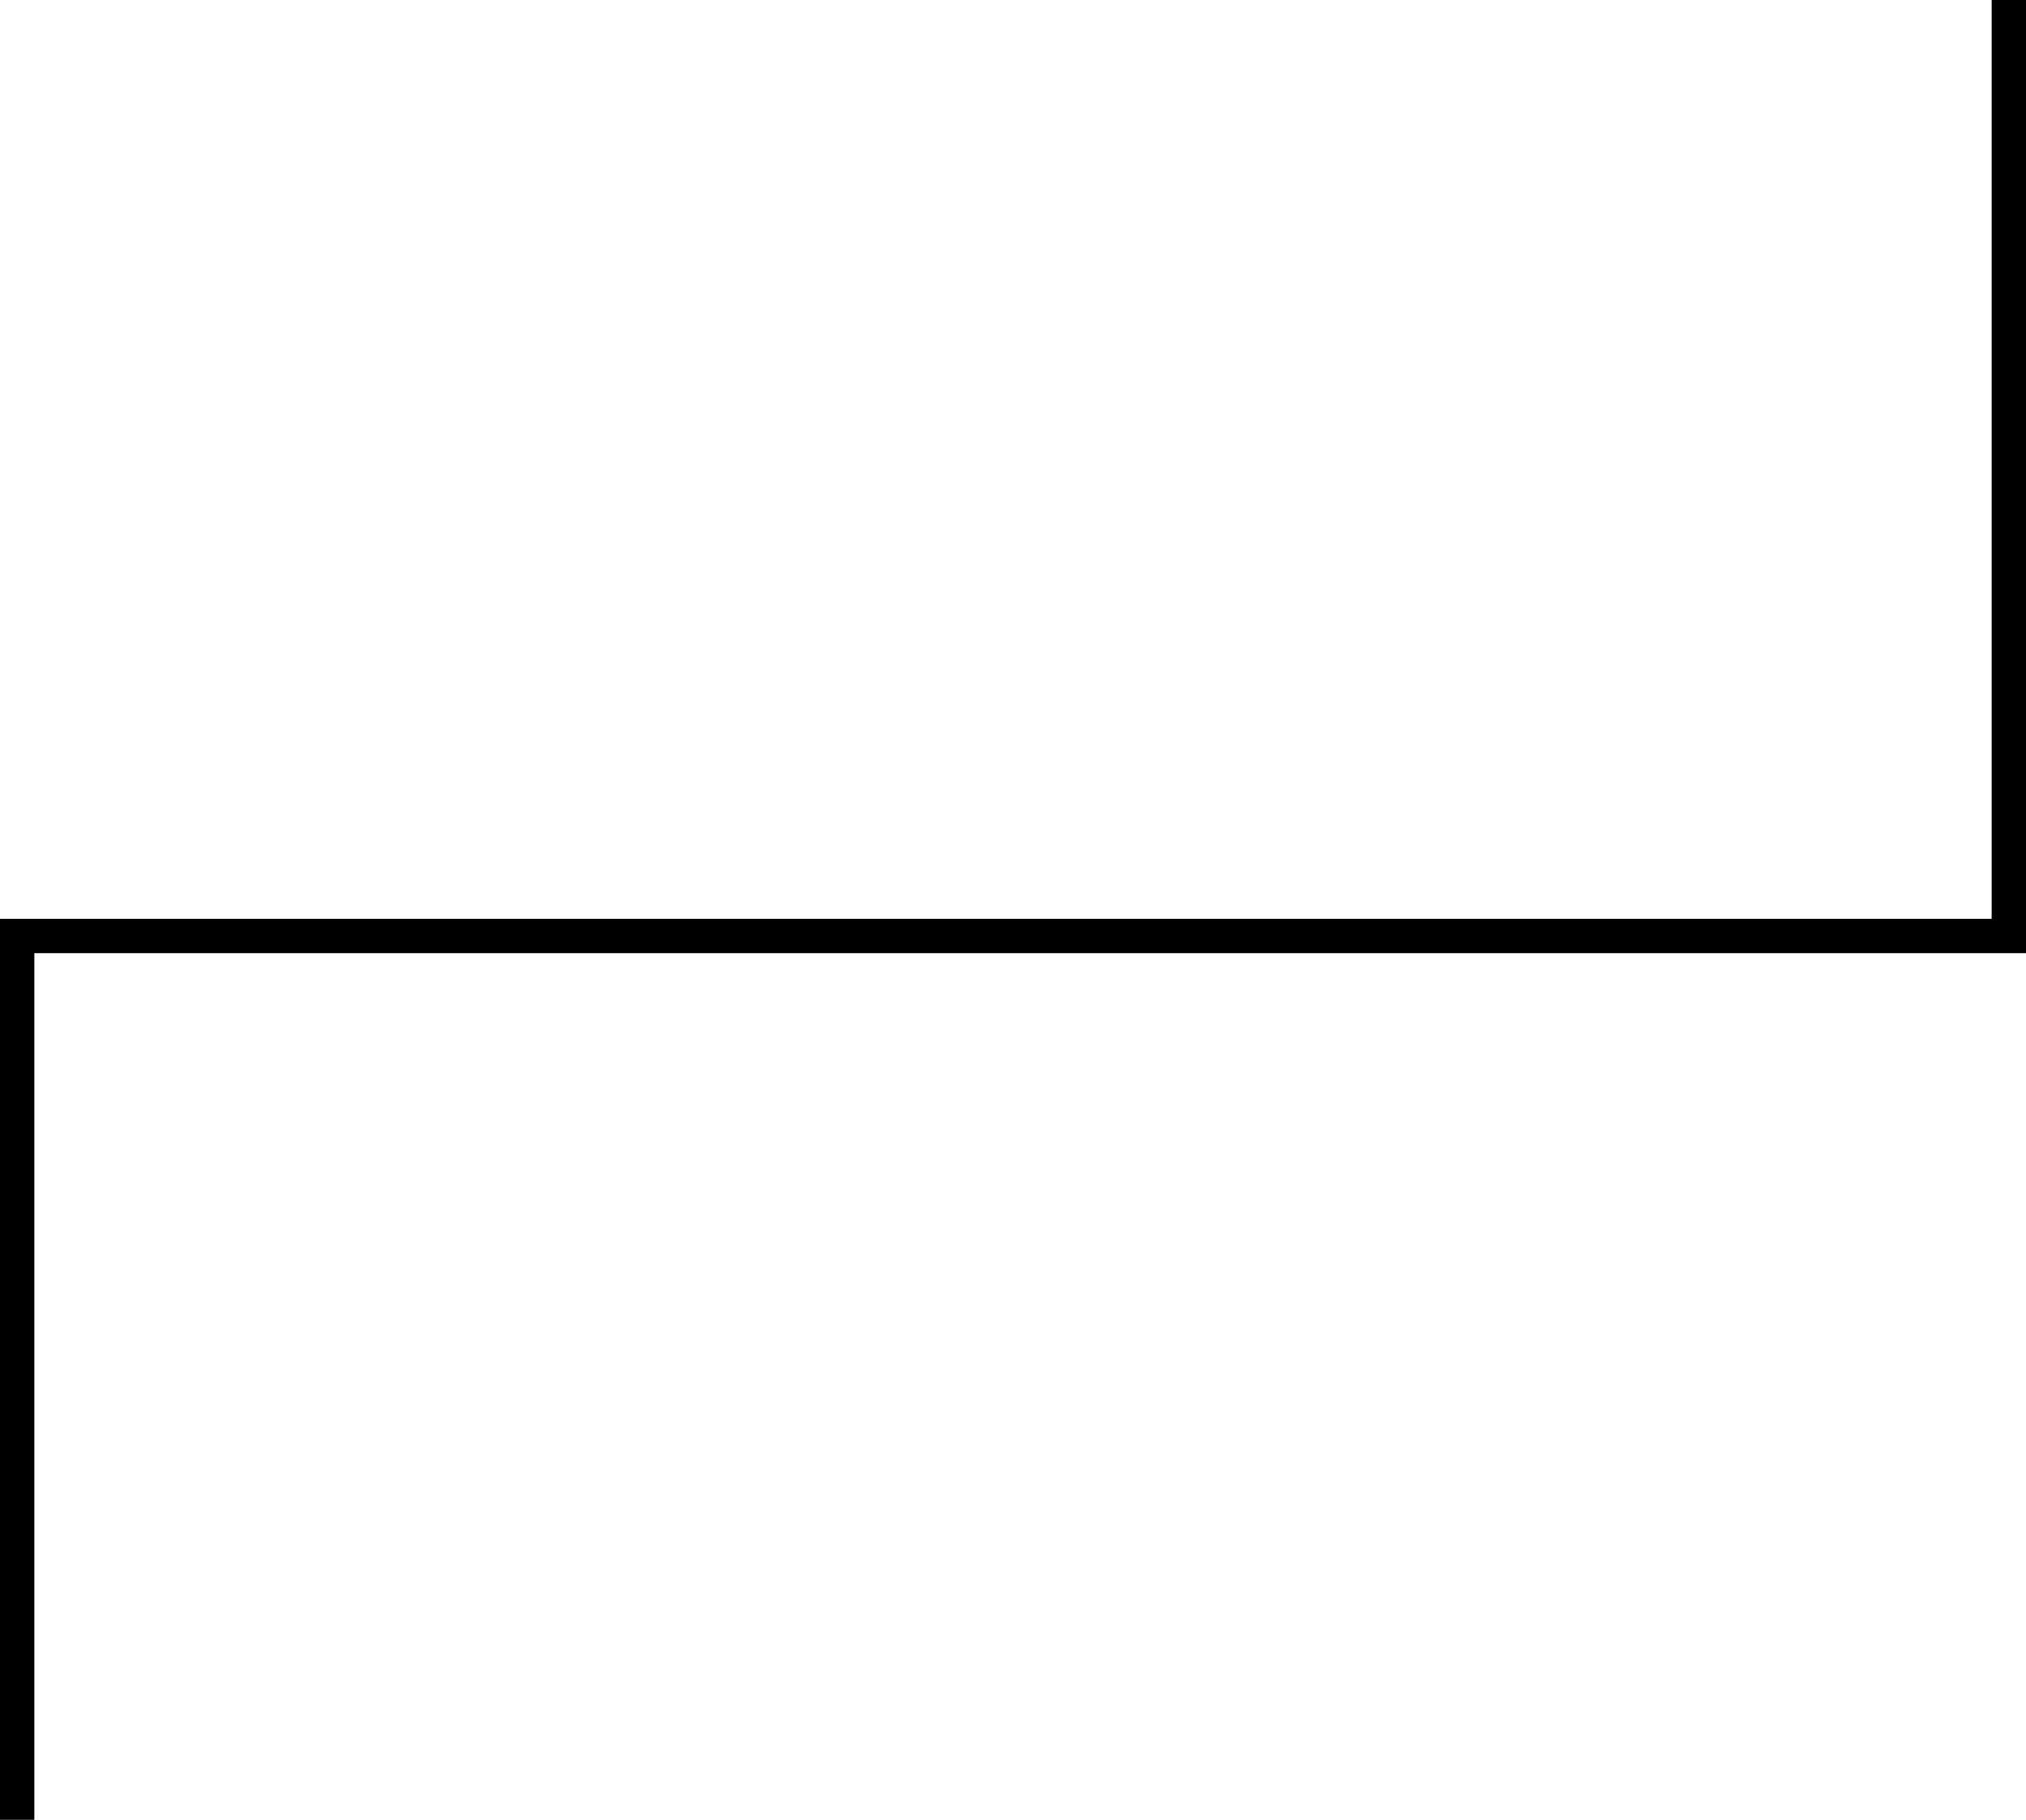
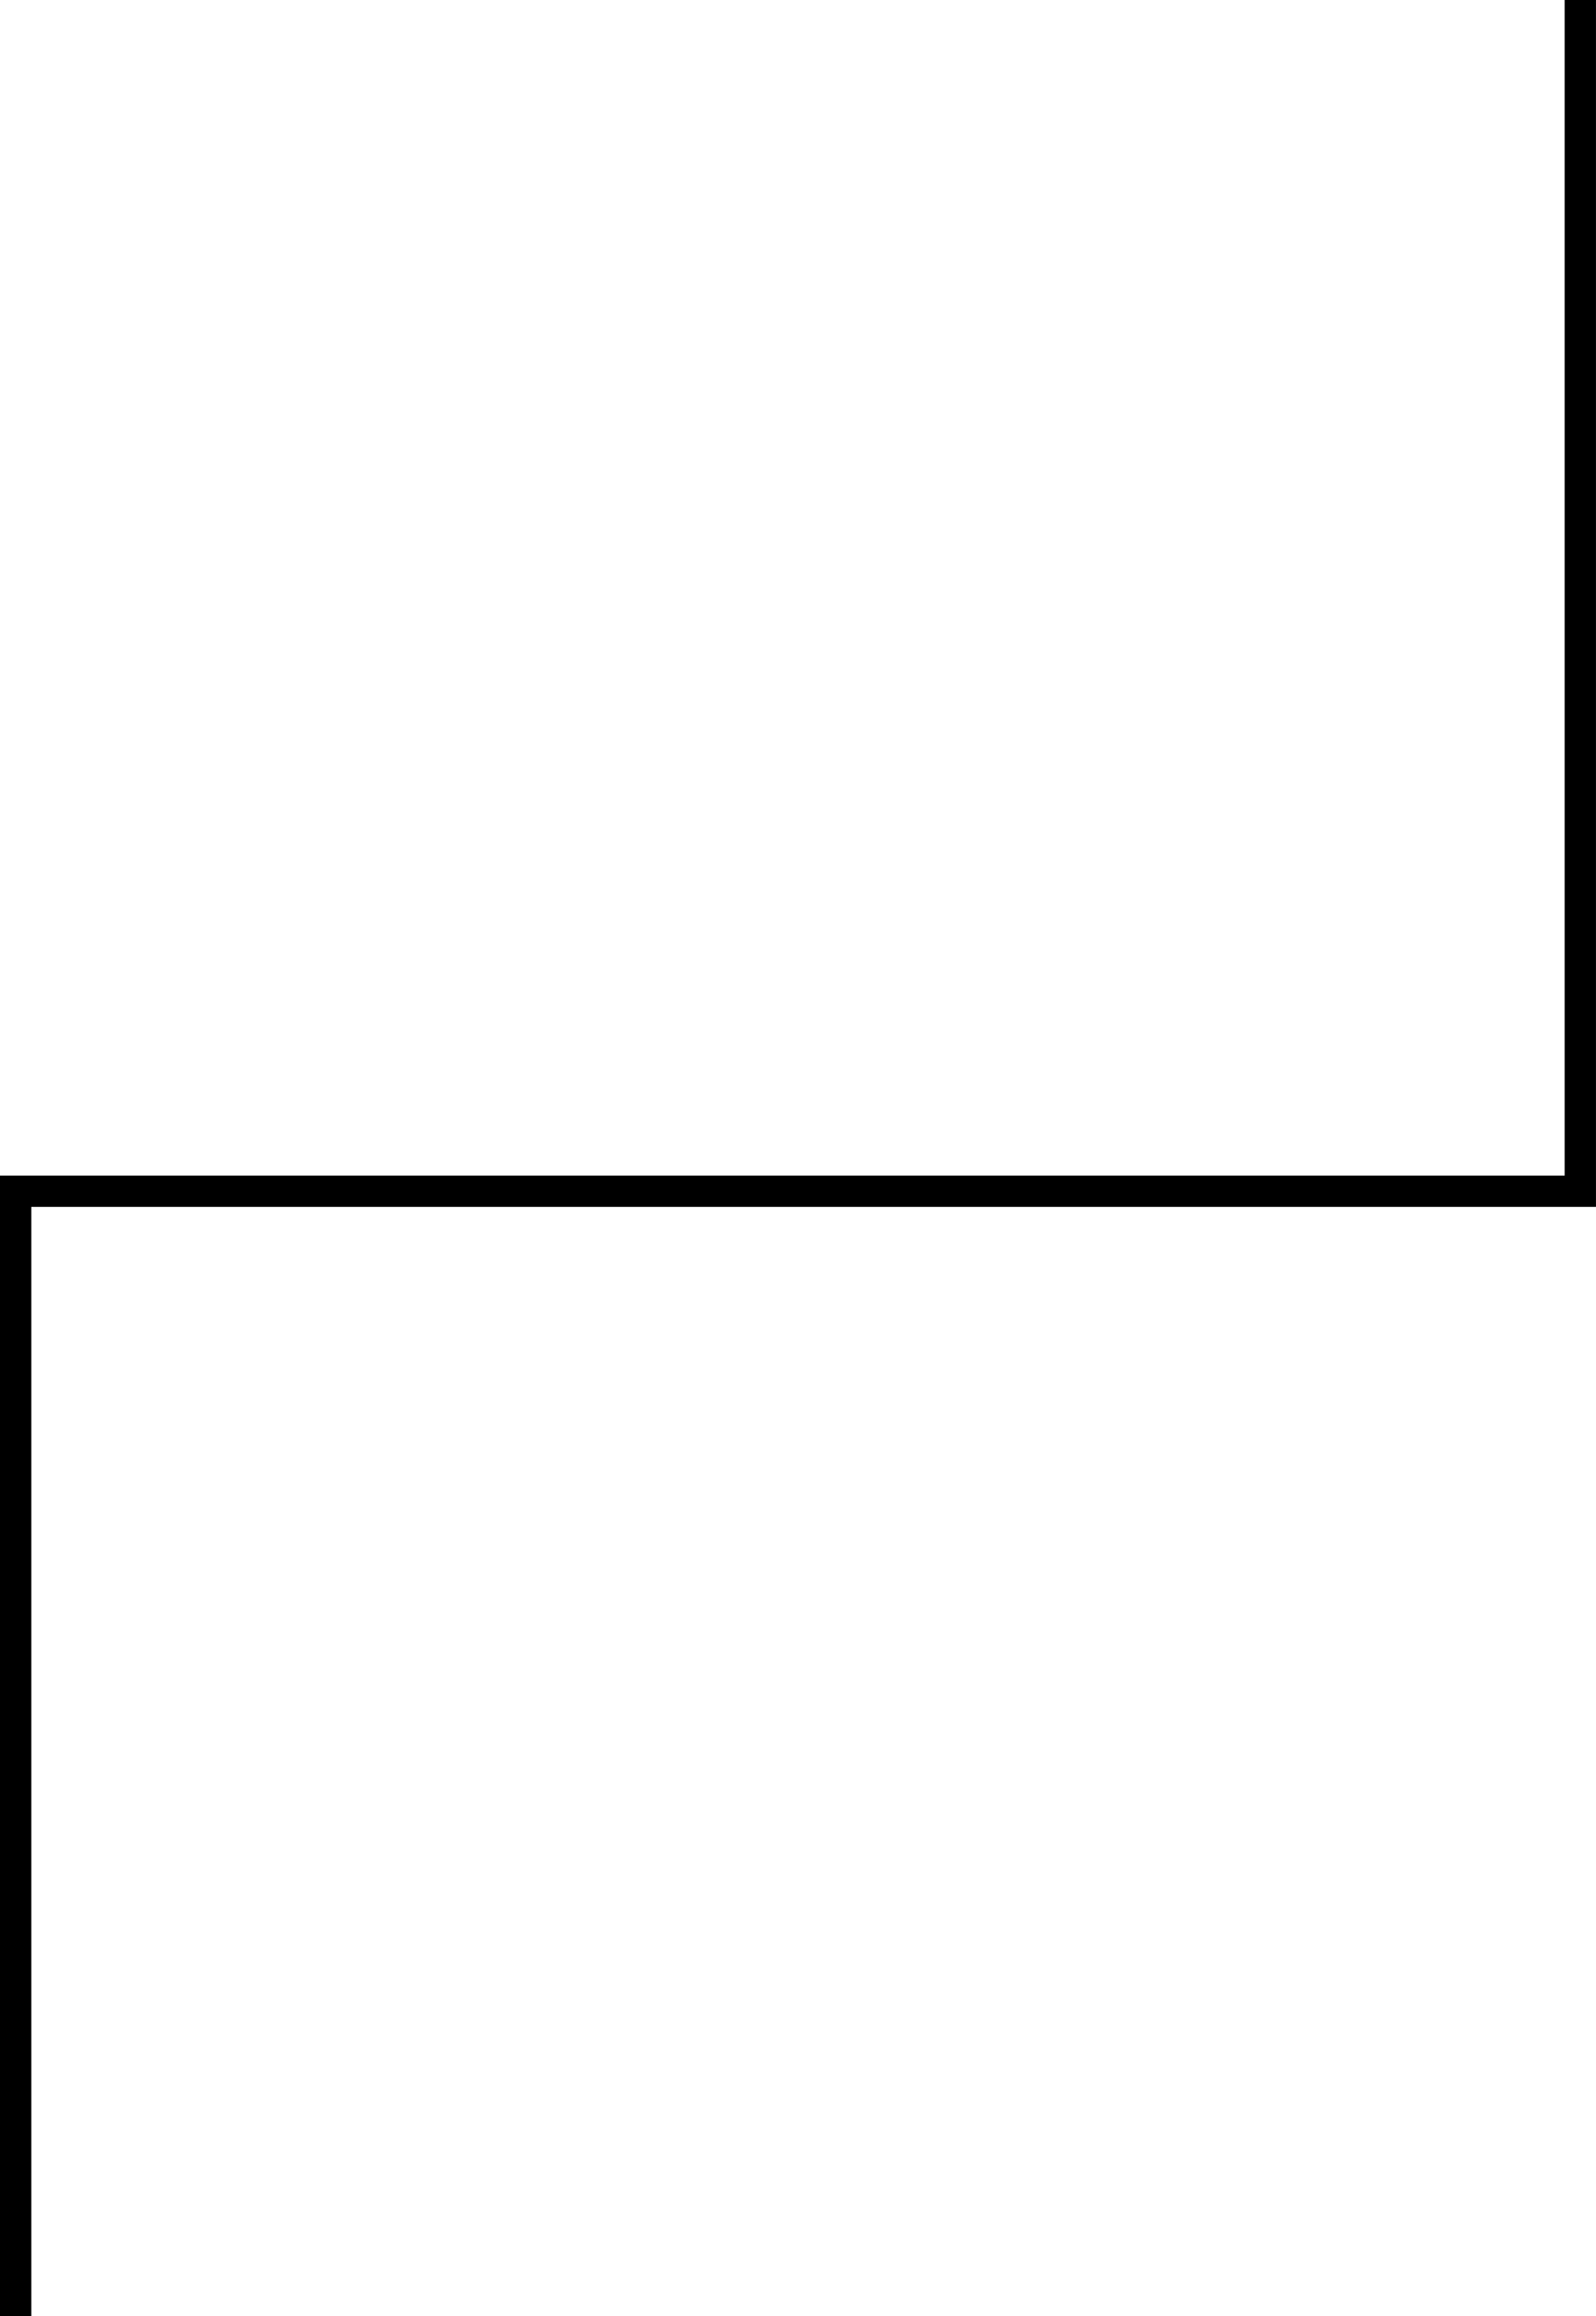
- <svg xmlns="http://www.w3.org/2000/svg" preserveAspectRatio="none" overflow="visible" style="display: block;" width="59" height="53" viewBox="0 0 59 53" fill="none">
-   <path id="Vector 25" d="M58.5 0V27.26H0.5V53" stroke="black" />
+ <svg xmlns="http://www.w3.org/2000/svg" preserveAspectRatio="none" overflow="visible" style="display: block;" width="51" height="74" viewBox="0 0 51 74" fill="none">
+   <path id="Vector 25" d="M50.5 0V38.062H0.5V74" stroke="black" />
</svg>
